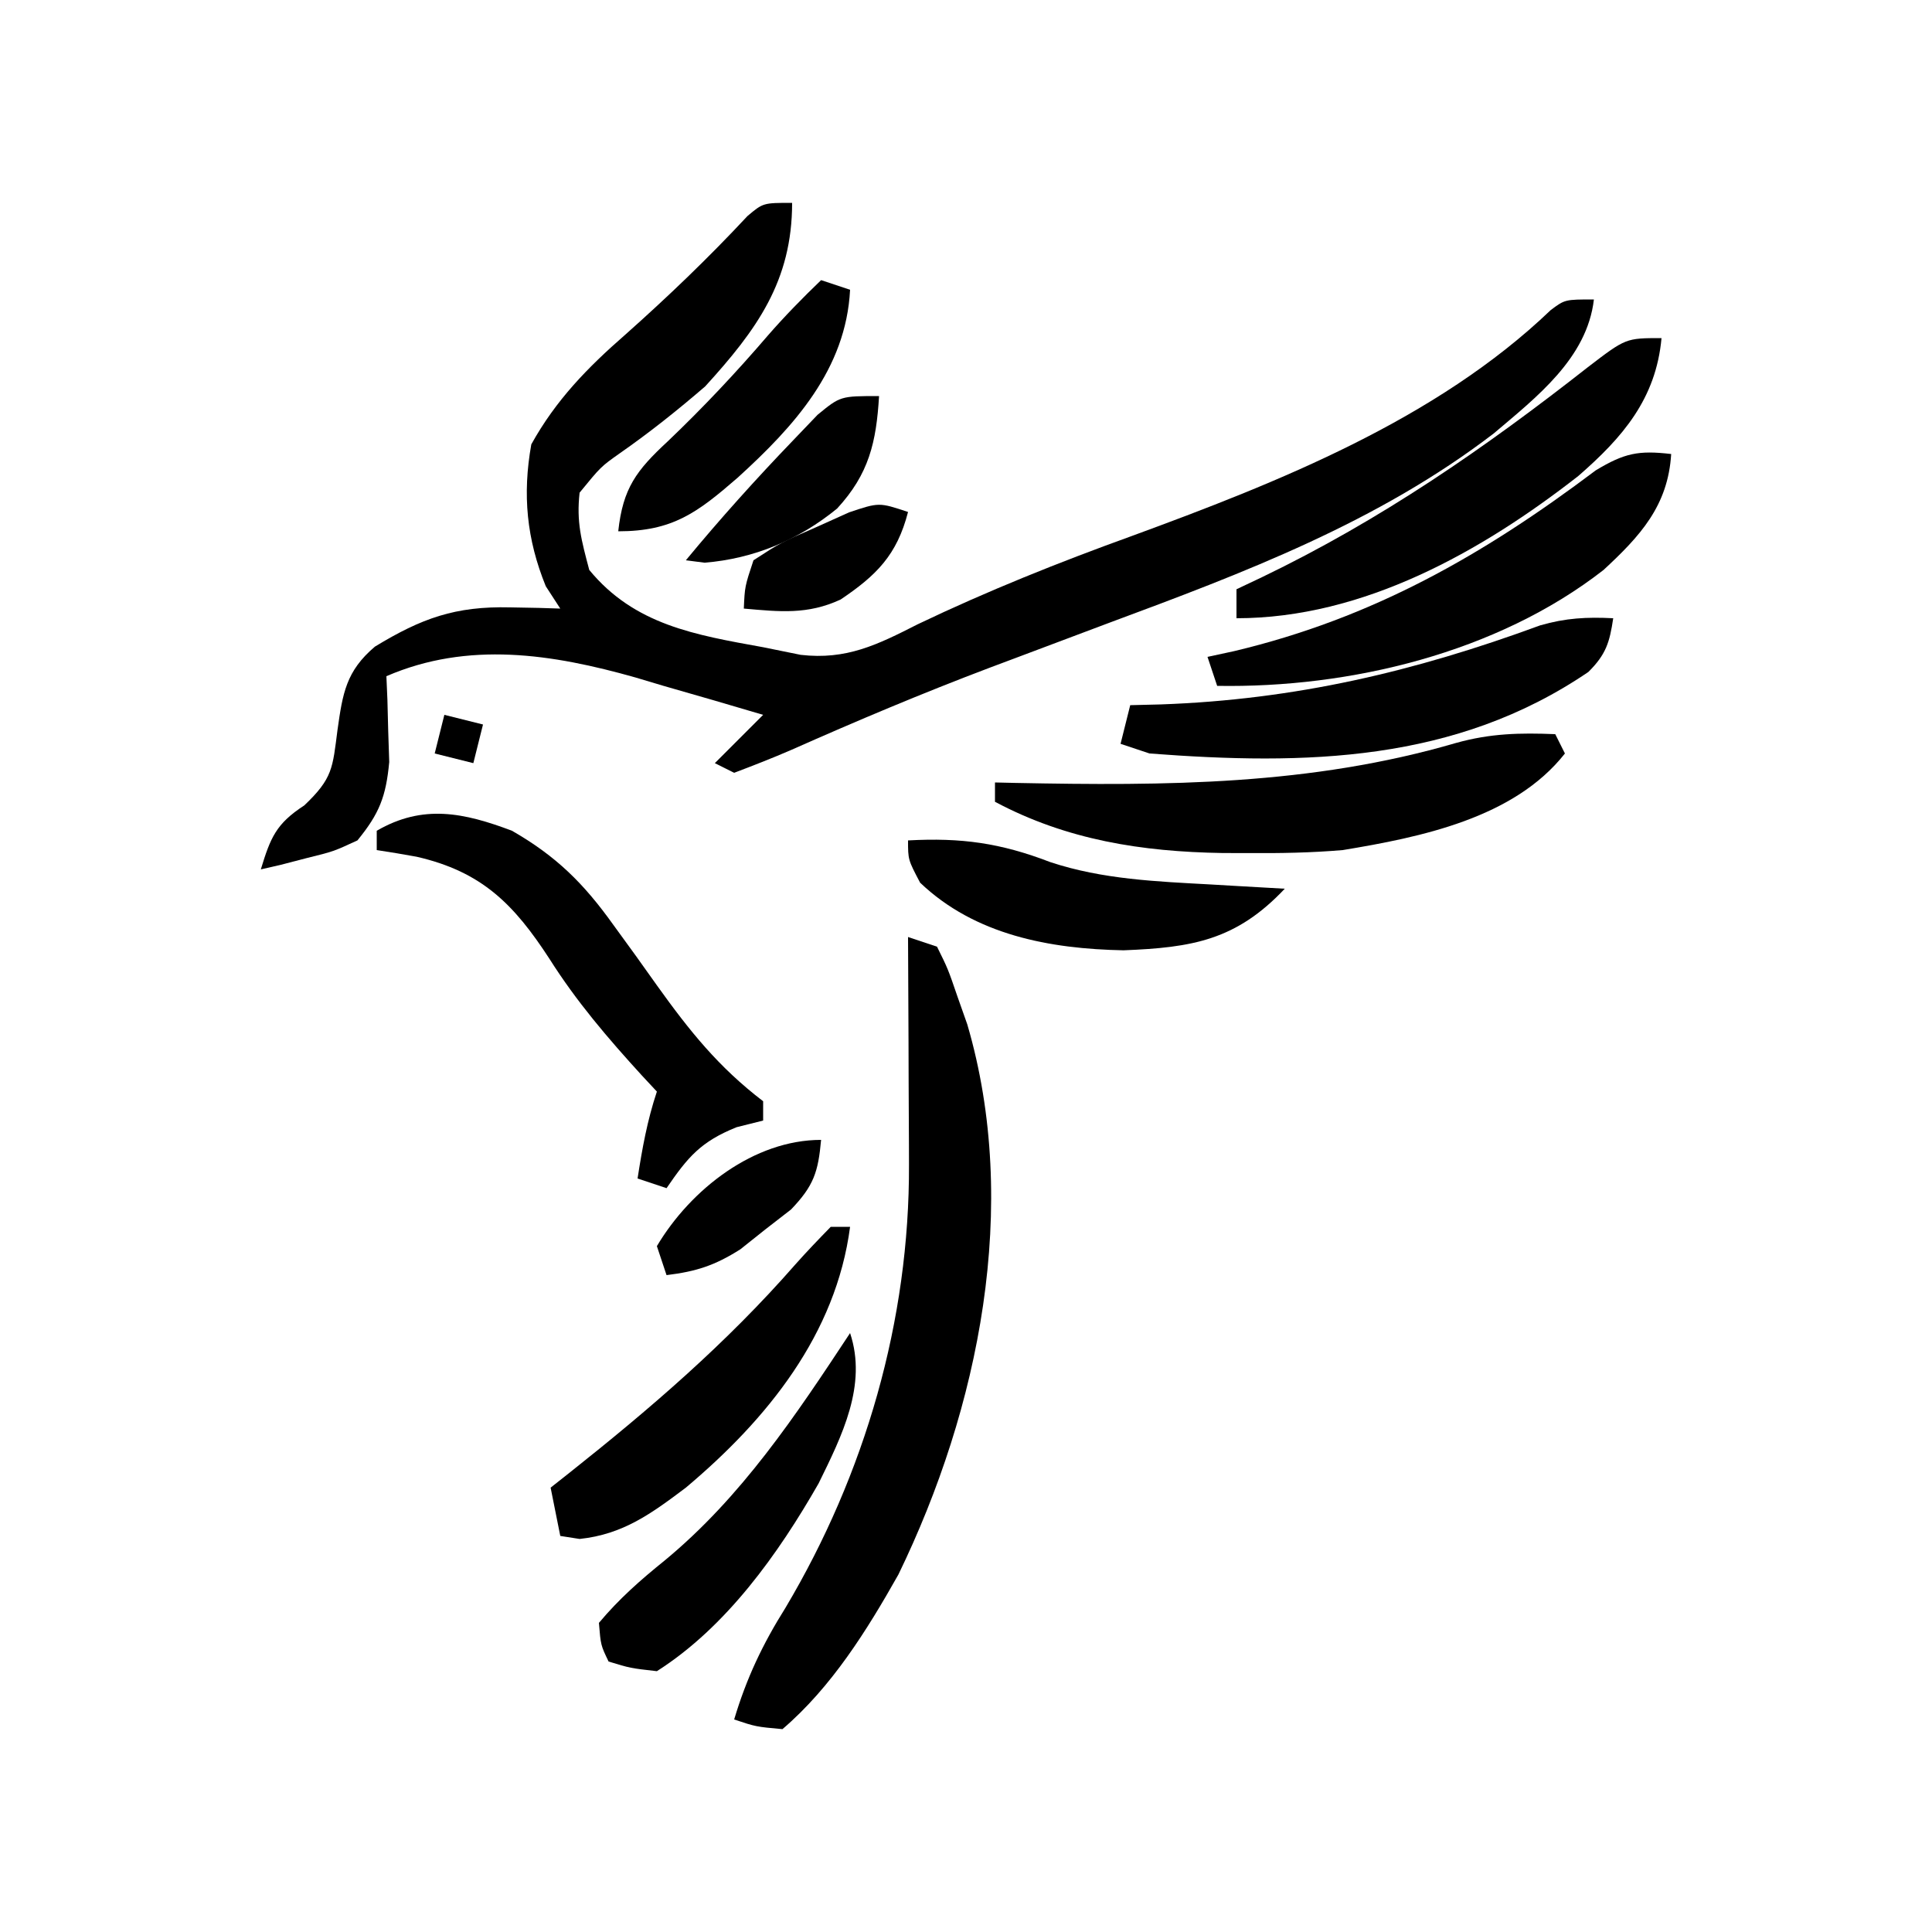
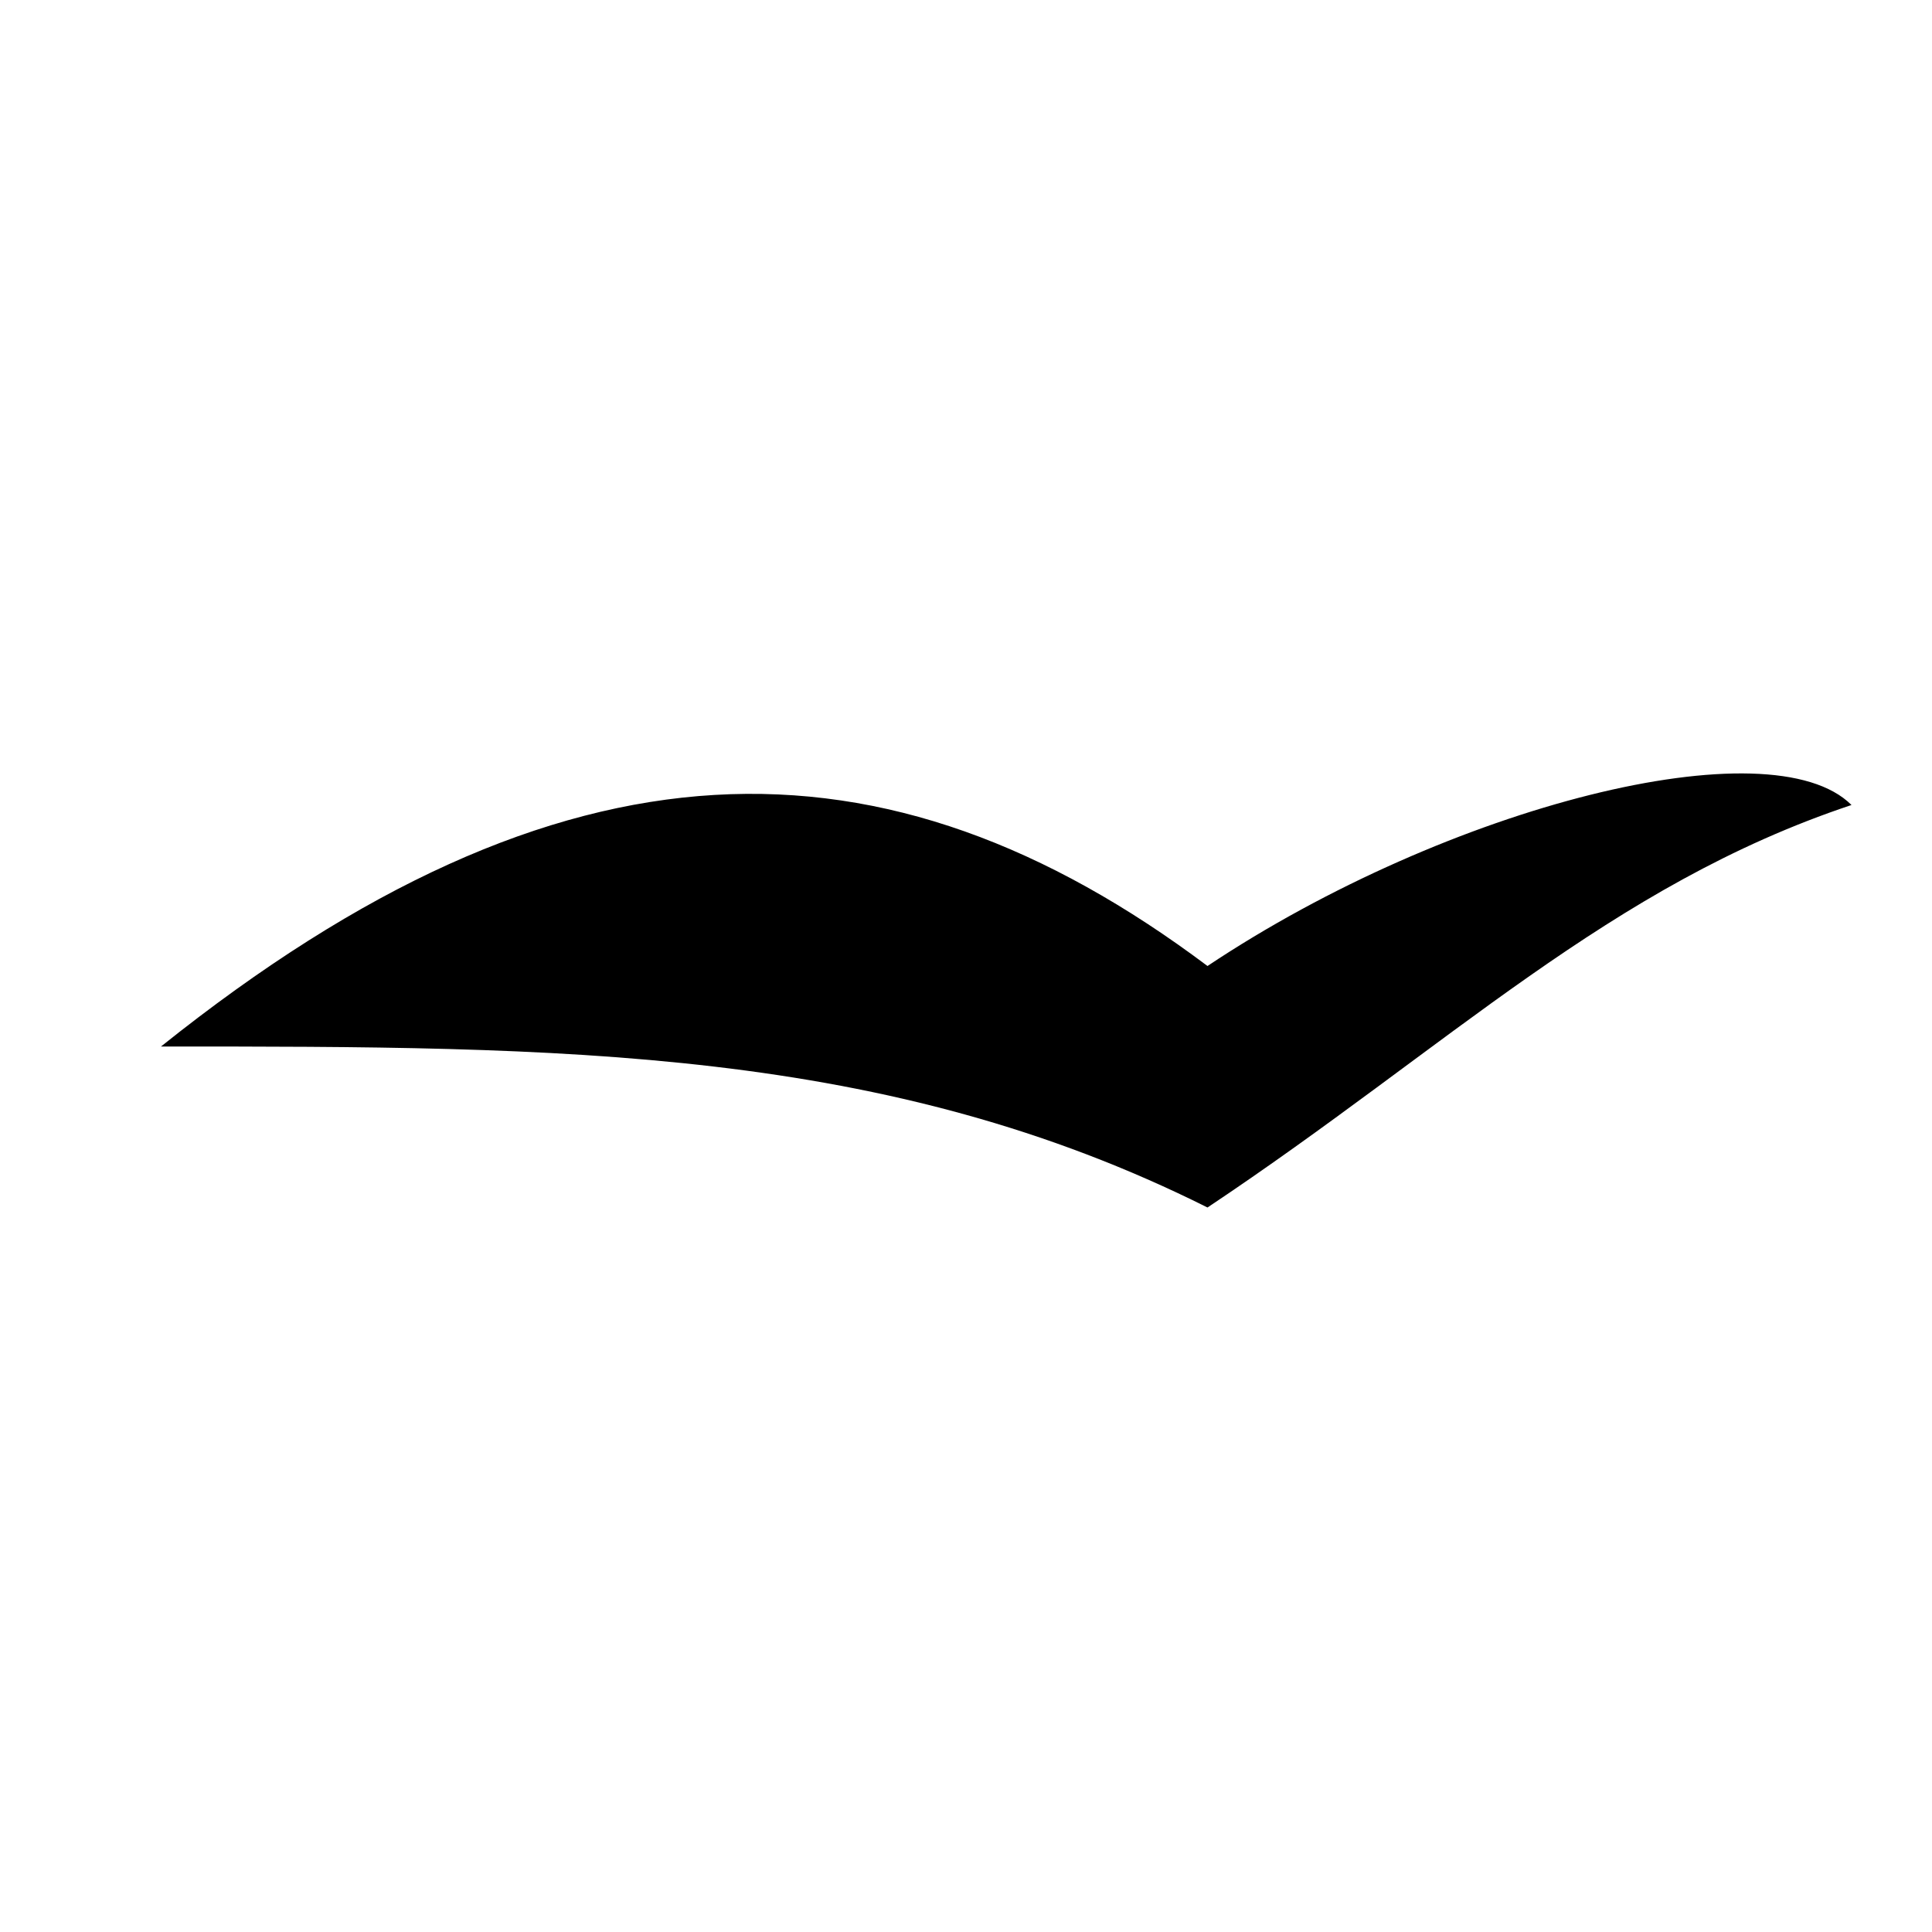
- <svg xmlns="http://www.w3.org/2000/svg" version="1.1" width="200" height="200">
-   <path d="M0 0 C0 8.089 -3.645 13.125 -9 19 C-11.846 21.453 -14.785 23.799 -17.87 25.945 C-19.802 27.313 -19.802 27.313 -22 30 C-22.342 33.054 -21.81 34.936 -21 38 C-16.318 43.694 -10.035 44.727 -3 46 C-1.719 46.26 -0.437 46.521 0.883 46.789 C5.63 47.338 8.835 45.743 13 43.625 C20.248 40.16 27.571 37.232 35.125 34.5 C50.286 28.943 66.705 22.43 78.527 11.102 C80 10 80 10 83 10 C82.296 16.098 77.025 20.141 72.625 23.875 C60.641 33.063 46.771 38.299 32.75 43.5 C29.451 44.734 26.155 45.975 22.859 47.219 C21.651 47.672 21.651 47.672 20.419 48.134 C13.497 50.753 6.691 53.622 -0.073 56.625 C-2.025 57.473 -4.01 58.245 -6 59 C-6.99 58.505 -6.99 58.505 -8 58 C-6.35 56.35 -4.7 54.7 -3 53 C-6.431 51.976 -9.87 50.985 -13.312 50 C-14.748 49.571 -14.748 49.571 -16.213 49.133 C-24.825 46.697 -33.533 45.338 -42 49 C-41.965 49.808 -41.93 50.616 -41.895 51.449 C-41.867 52.518 -41.84 53.586 -41.812 54.688 C-41.778 55.743 -41.743 56.799 -41.707 57.887 C-42.044 61.471 -42.727 63.218 -45 66 C-47.48 67.145 -47.48 67.145 -50.188 67.812 C-51.539 68.162 -51.539 68.162 -52.918 68.52 C-53.605 68.678 -54.292 68.837 -55 69 C-53.997 65.717 -53.435 64.283 -50.5 62.375 C-47.536 59.56 -47.574 58.502 -47.062 54.562 C-46.525 50.756 -46.173 48.468 -43.188 45.938 C-38.356 43.001 -34.869 41.738 -29.188 41.875 C-28.212 41.893 -27.236 41.911 -26.23 41.93 C-25.126 41.964 -25.126 41.964 -24 42 C-24.495 41.237 -24.99 40.474 -25.5 39.688 C-27.486 34.805 -27.928 30.205 -27 25 C-24.453 20.407 -21.171 17.046 -17.25 13.625 C-12.842 9.704 -8.647 5.684 -4.621 1.363 C-3 0 -3 0 0 0 Z " fill="#000000" transform="translate(82,21)" />
-   <path d="M0 0 C0.99 0.33 1.98 0.66 3 1 C4.133 3.293 4.133 3.293 5.125 6.188 C5.458 7.13 5.79 8.072 6.133 9.043 C11.641 27.826 7.368 48.777 -1 66 C-4.267 71.792 -7.914 77.645 -13 82 C-15.75 81.75 -15.75 81.75 -18 81 C-16.717 76.708 -15.064 73.226 -12.688 69.438 C-4.443 55.571 0.165 39.688 0.098 23.535 C0.096 22.518 0.096 22.518 0.093 21.48 C0.088 19.341 0.075 17.202 0.062 15.062 C0.057 13.601 0.053 12.139 0.049 10.678 C0.038 7.118 0.021 3.559 0 0 Z " fill="#000000" transform="translate(94,97)" />
-   <path d="M0 0 C0.495 0.99 0.495 0.99 1 2 C-4.268 8.705 -13.945 10.669 -22 12 C-25.277 12.281 -28.525 12.334 -31.812 12.312 C-32.683 12.31 -33.554 12.307 -34.451 12.304 C-42.796 12.169 -50.565 10.959 -58 7 C-58 6.34 -58 5.68 -58 5 C-57.307 5.016 -56.613 5.031 -55.899 5.048 C-40.315 5.353 -25.323 5.309 -10.258 0.906 C-6.709 -0.081 -3.665 -0.15 0 0 Z " fill="#000000" transform="translate(161,76)" />
-   <path d="M0 0 C4.606 2.647 7.422 5.445 10.5 9.75 C11.268 10.807 12.037 11.864 12.828 12.953 C13.545 13.959 14.262 14.964 15 16 C18.372 20.708 21.36 24.452 26 28 C26 28.66 26 29.32 26 30 C25.093 30.227 24.185 30.454 23.25 30.688 C19.551 32.181 18.221 33.754 16 37 C14.515 36.505 14.515 36.505 13 36 C13.486 32.877 13.999 30.004 15 27 C14.492 26.455 13.984 25.909 13.461 25.348 C9.93 21.48 6.677 17.683 3.875 13.25 C0.209 7.618 -3.109 4.233 -9.875 2.688 C-11.247 2.441 -12.621 2.205 -14 2 C-14 1.34 -14 0.68 -14 0 C-9.213 -2.78 -4.962 -1.874 0 0 Z " fill="#000000" transform="translate(53,86)" />
-   <path d="M0 0 C-0.325 5.364 -3.214 8.494 -7 12 C-18.024 20.597 -33.259 24.237 -47 24 C-47.33 23.01 -47.66 22.02 -48 21 C-46.637 20.706 -46.637 20.706 -45.246 20.406 C-30.942 17.003 -19.492 10.49 -7.805 1.688 C-4.839 -0.097 -3.387 -0.397 0 0 Z " fill="#000000" transform="translate(173,47)" />
-   <path d="M0 0 C-0.572 6.29 -4.034 10.29 -8.613 14.273 C-18.641 22.103 -30.881 29 -44 29 C-44 28.01 -44 27.02 -44 26 C-43.129 25.587 -42.257 25.175 -41.359 24.75 C-29.088 18.843 -18.308 11.4 -7.617 3.004 C-3.694 0 -3.694 0 0 0 Z " fill="#000000" transform="translate(172,35)" />
-   <path d="M0 0 C-0.373 2.511 -0.749 3.751 -2.574 5.562 C-16.344 14.929 -31.86 15.231 -48 14 C-48.99 13.67 -49.98 13.34 -51 13 C-50.67 11.68 -50.34 10.36 -50 9 C-48.438 8.961 -48.438 8.961 -46.844 8.922 C-32.955 8.43 -20.612 5.538 -7.551 0.734 C-4.907 -0.027 -2.736 -0.138 0 0 Z " fill="#000000" transform="translate(167,64)" />
-   <path d="M0 0 C0.66 0 1.32 0 2 0 C0.543 11.112 -6.547 19.894 -15 27 C-18.562 29.681 -21.507 31.844 -26 32.312 C-26.99 32.158 -26.99 32.158 -28 32 C-28.33 30.35 -28.66 28.7 -29 27 C-28.371 26.504 -27.742 26.007 -27.094 25.496 C-18.618 18.769 -10.809 12.058 -3.68 3.911 C-2.492 2.572 -1.25 1.281 0 0 Z " fill="#000000" transform="translate(86,127)" />
-   <path d="M0 0 C1.795 5.385 -0.836 10.629 -3.258 15.562 C-7.424 22.848 -12.814 30.432 -20 35 C-22.75 34.688 -22.75 34.688 -25 34 C-25.812 32.312 -25.812 32.312 -26 30 C-23.918 27.515 -21.715 25.577 -19.199 23.547 C-11.235 16.971 -5.646 8.558 0 0 Z " fill="#000000" transform="translate(88,138)" />
-   <path d="M0 0 C5.513 -0.301 9.573 0.263 14.727 2.246 C20.128 4.037 25.737 4.252 31.375 4.562 C32.111 4.606 32.847 4.649 33.605 4.693 C35.403 4.798 37.202 4.9 39 5 C33.973 10.331 29.421 11.096 22.312 11.375 C14.653 11.23 6.915 9.783 1.25 4.375 C0 2 0 2 0 0 Z " fill="#000000" transform="translate(94,87)" />
-   <path d="M0 0 C0.99 0.33 1.98 0.66 3 1 C2.578 9.229 -2.782 15.125 -8.625 20.438 C-12.802 24.065 -15.362 26 -21 26 C-20.516 21.539 -19.131 19.706 -15.875 16.688 C-12.202 13.184 -8.812 9.58 -5.508 5.73 C-3.761 3.725 -1.918 1.842 0 0 Z " fill="#000000" transform="translate(85,29)" />
-   <path d="M0 0 C-0.286 4.772 -1.035 8.057 -4.344 11.645 C-8.32 14.899 -12.961 16.834 -18.062 17.25 C-18.702 17.168 -19.341 17.085 -20 17 C-16.447 12.699 -12.742 8.584 -8.875 4.562 C-8.047 3.698 -7.22 2.833 -6.367 1.941 C-4 0 -4 0 0 0 Z " fill="#000000" transform="translate(91,41)" />
-   <path d="M0 0 C-0.303 3.336 -0.758 4.747 -3.109 7.203 C-3.981 7.879 -4.852 8.554 -5.75 9.25 C-7.042 10.279 -7.042 10.279 -8.359 11.328 C-11.01 13.006 -12.914 13.623 -16 14 C-16.33 13.01 -16.66 12.02 -17 11 C-13.479 5.078 -6.924 0 0 0 Z " fill="#000000" transform="translate(85,118)" />
-   <path d="M0 0 C-1.148 4.463 -3.282 6.571 -6.98 9.062 C-10.402 10.651 -13.284 10.326 -17 10 C-16.898 7.711 -16.898 7.711 -16 5 C-13.164 3.164 -13.164 3.164 -9.625 1.625 C-8.462 1.102 -7.3 0.578 -6.102 0.039 C-3 -1 -3 -1 0 0 Z " fill="#000000" transform="translate(94,53)" />
-   <path d="M0 0 C1.98 0.495 1.98 0.495 4 1 C3.67 2.32 3.34 3.64 3 5 C1.68 4.67 0.36 4.34 -1 4 C-0.67 2.68 -0.34 1.36 0 0 Z " fill="#000000" transform="translate(46,74)" />
+ <svg xmlns="http://www.w3.org/2000/svg" viewBox="0 0 24 24">
+   <path d="M2 13        C7 9, 11 9, 15 12        C18 10, 22 9, 23 10        C20 11, 18 13, 15 15        C11 13, 7 13, 2 13Z" fill="currentColor" />
</svg>
